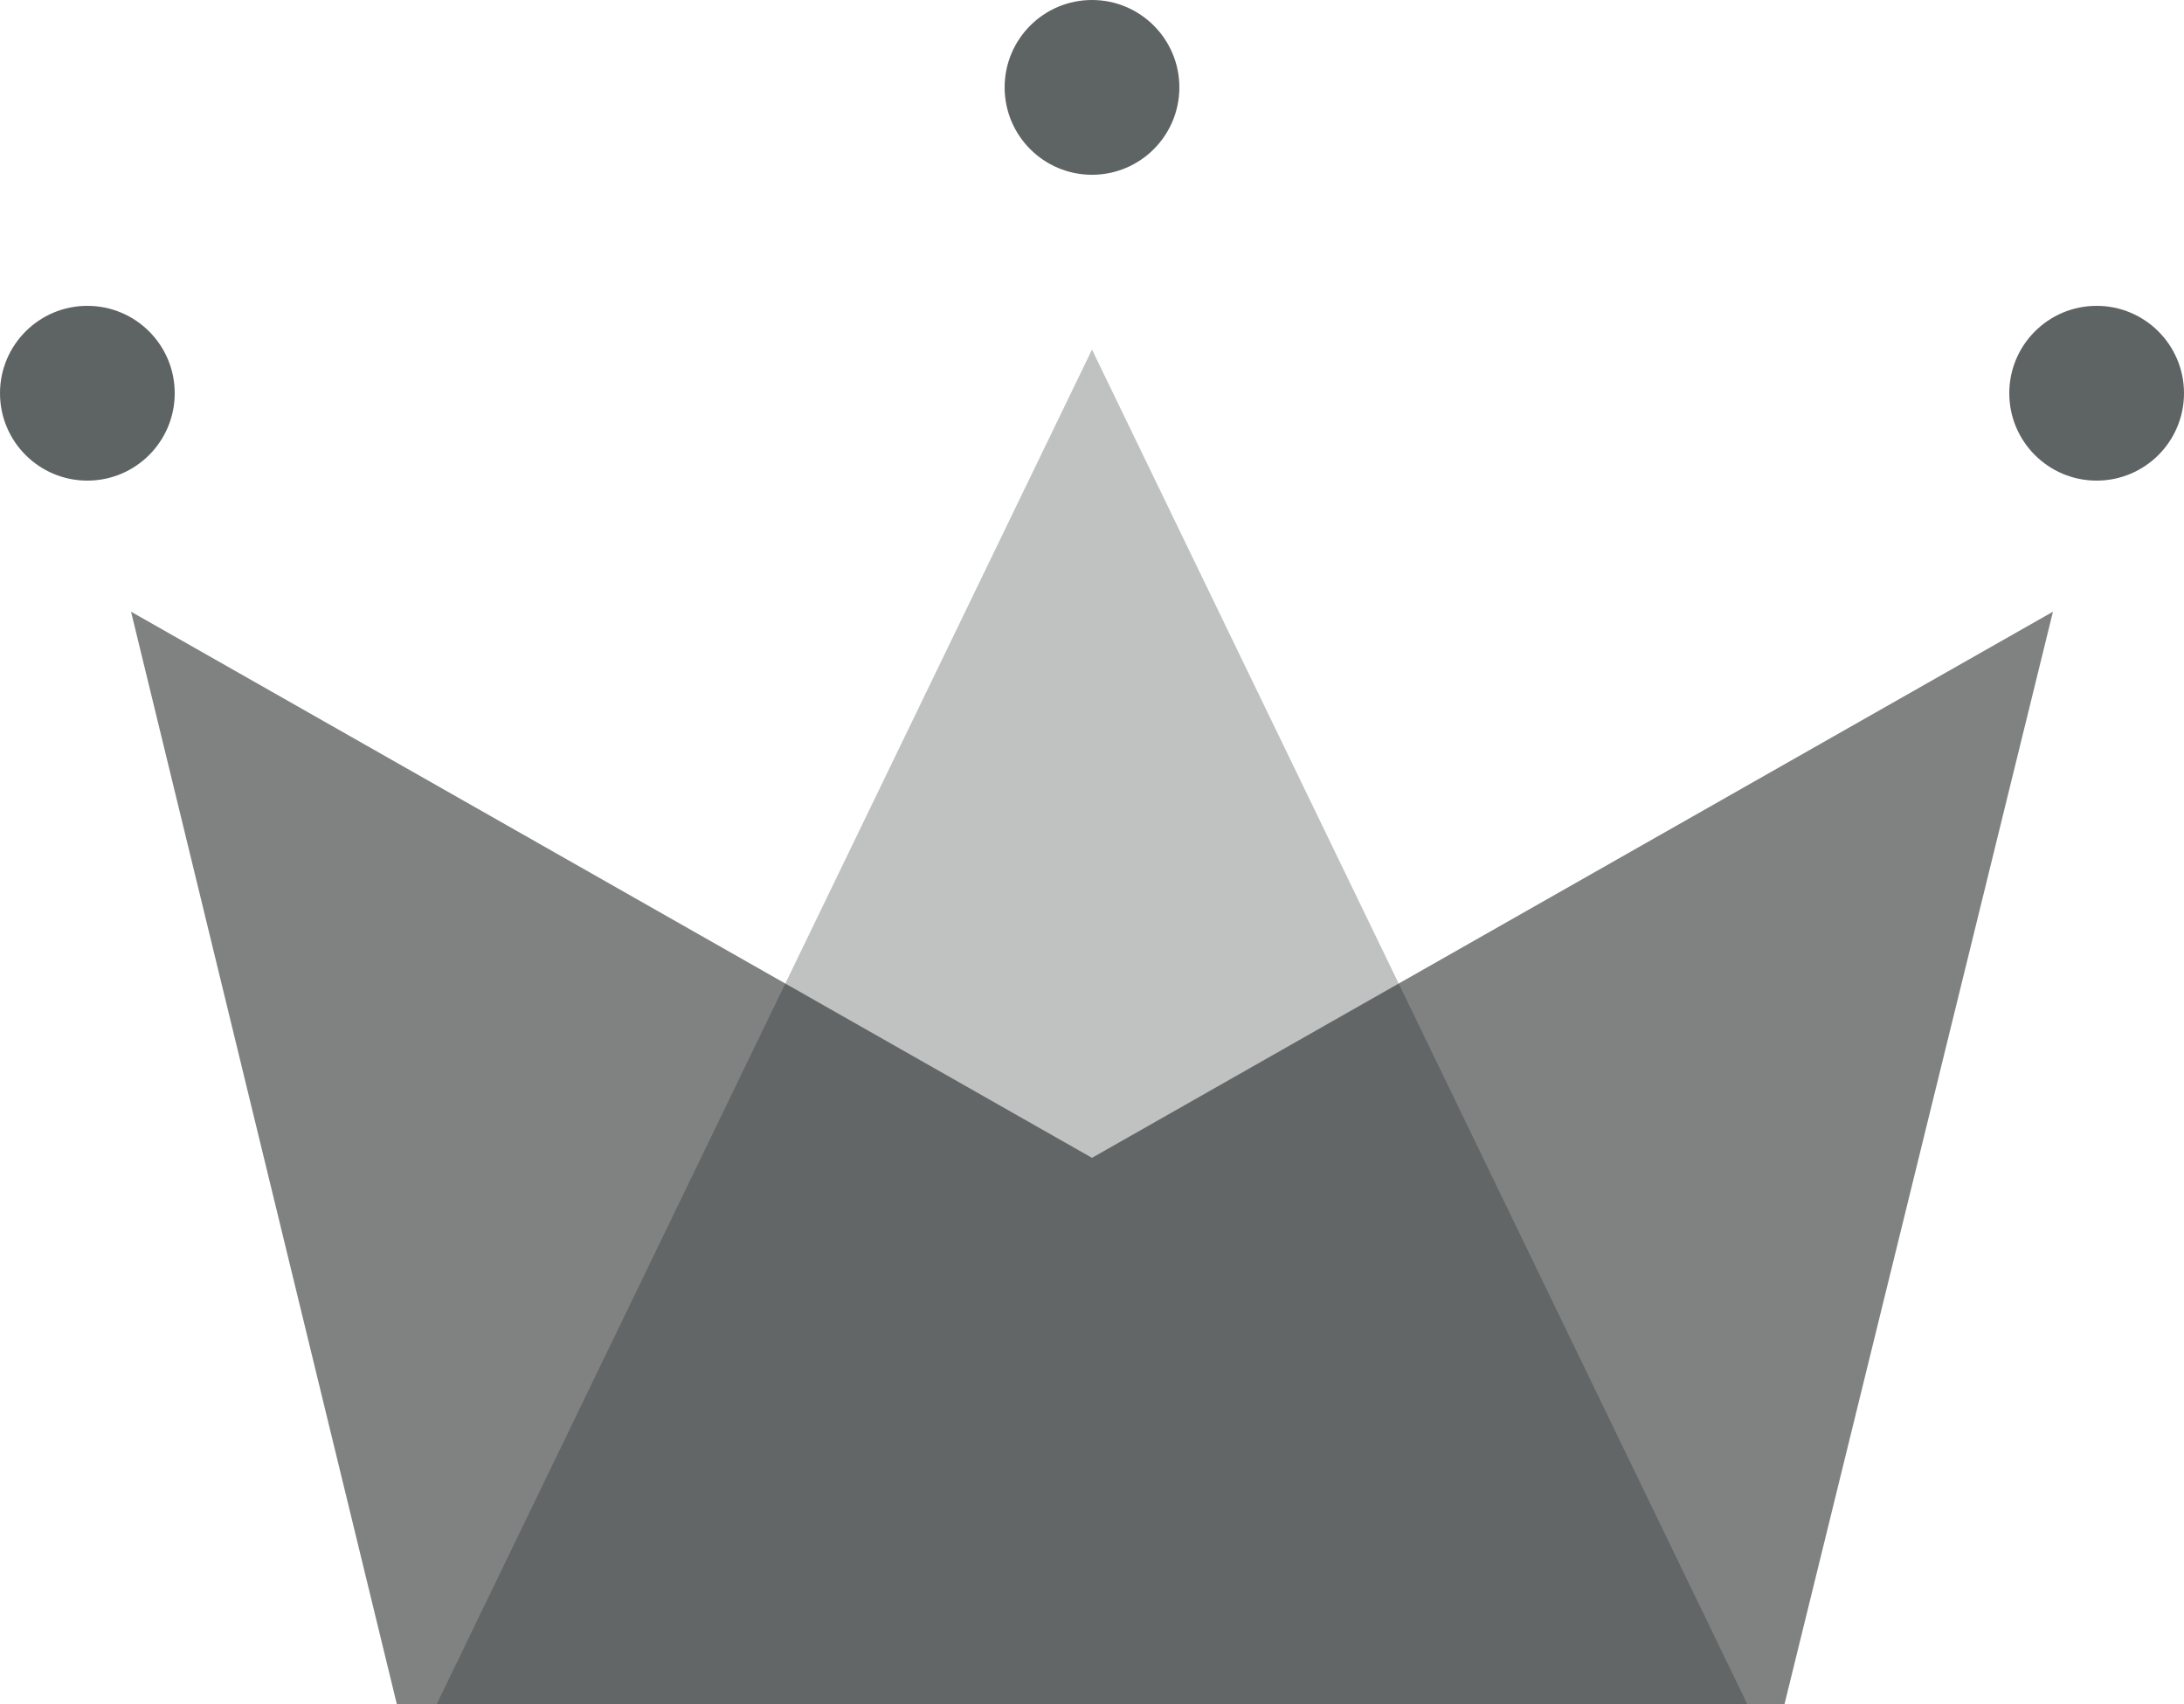
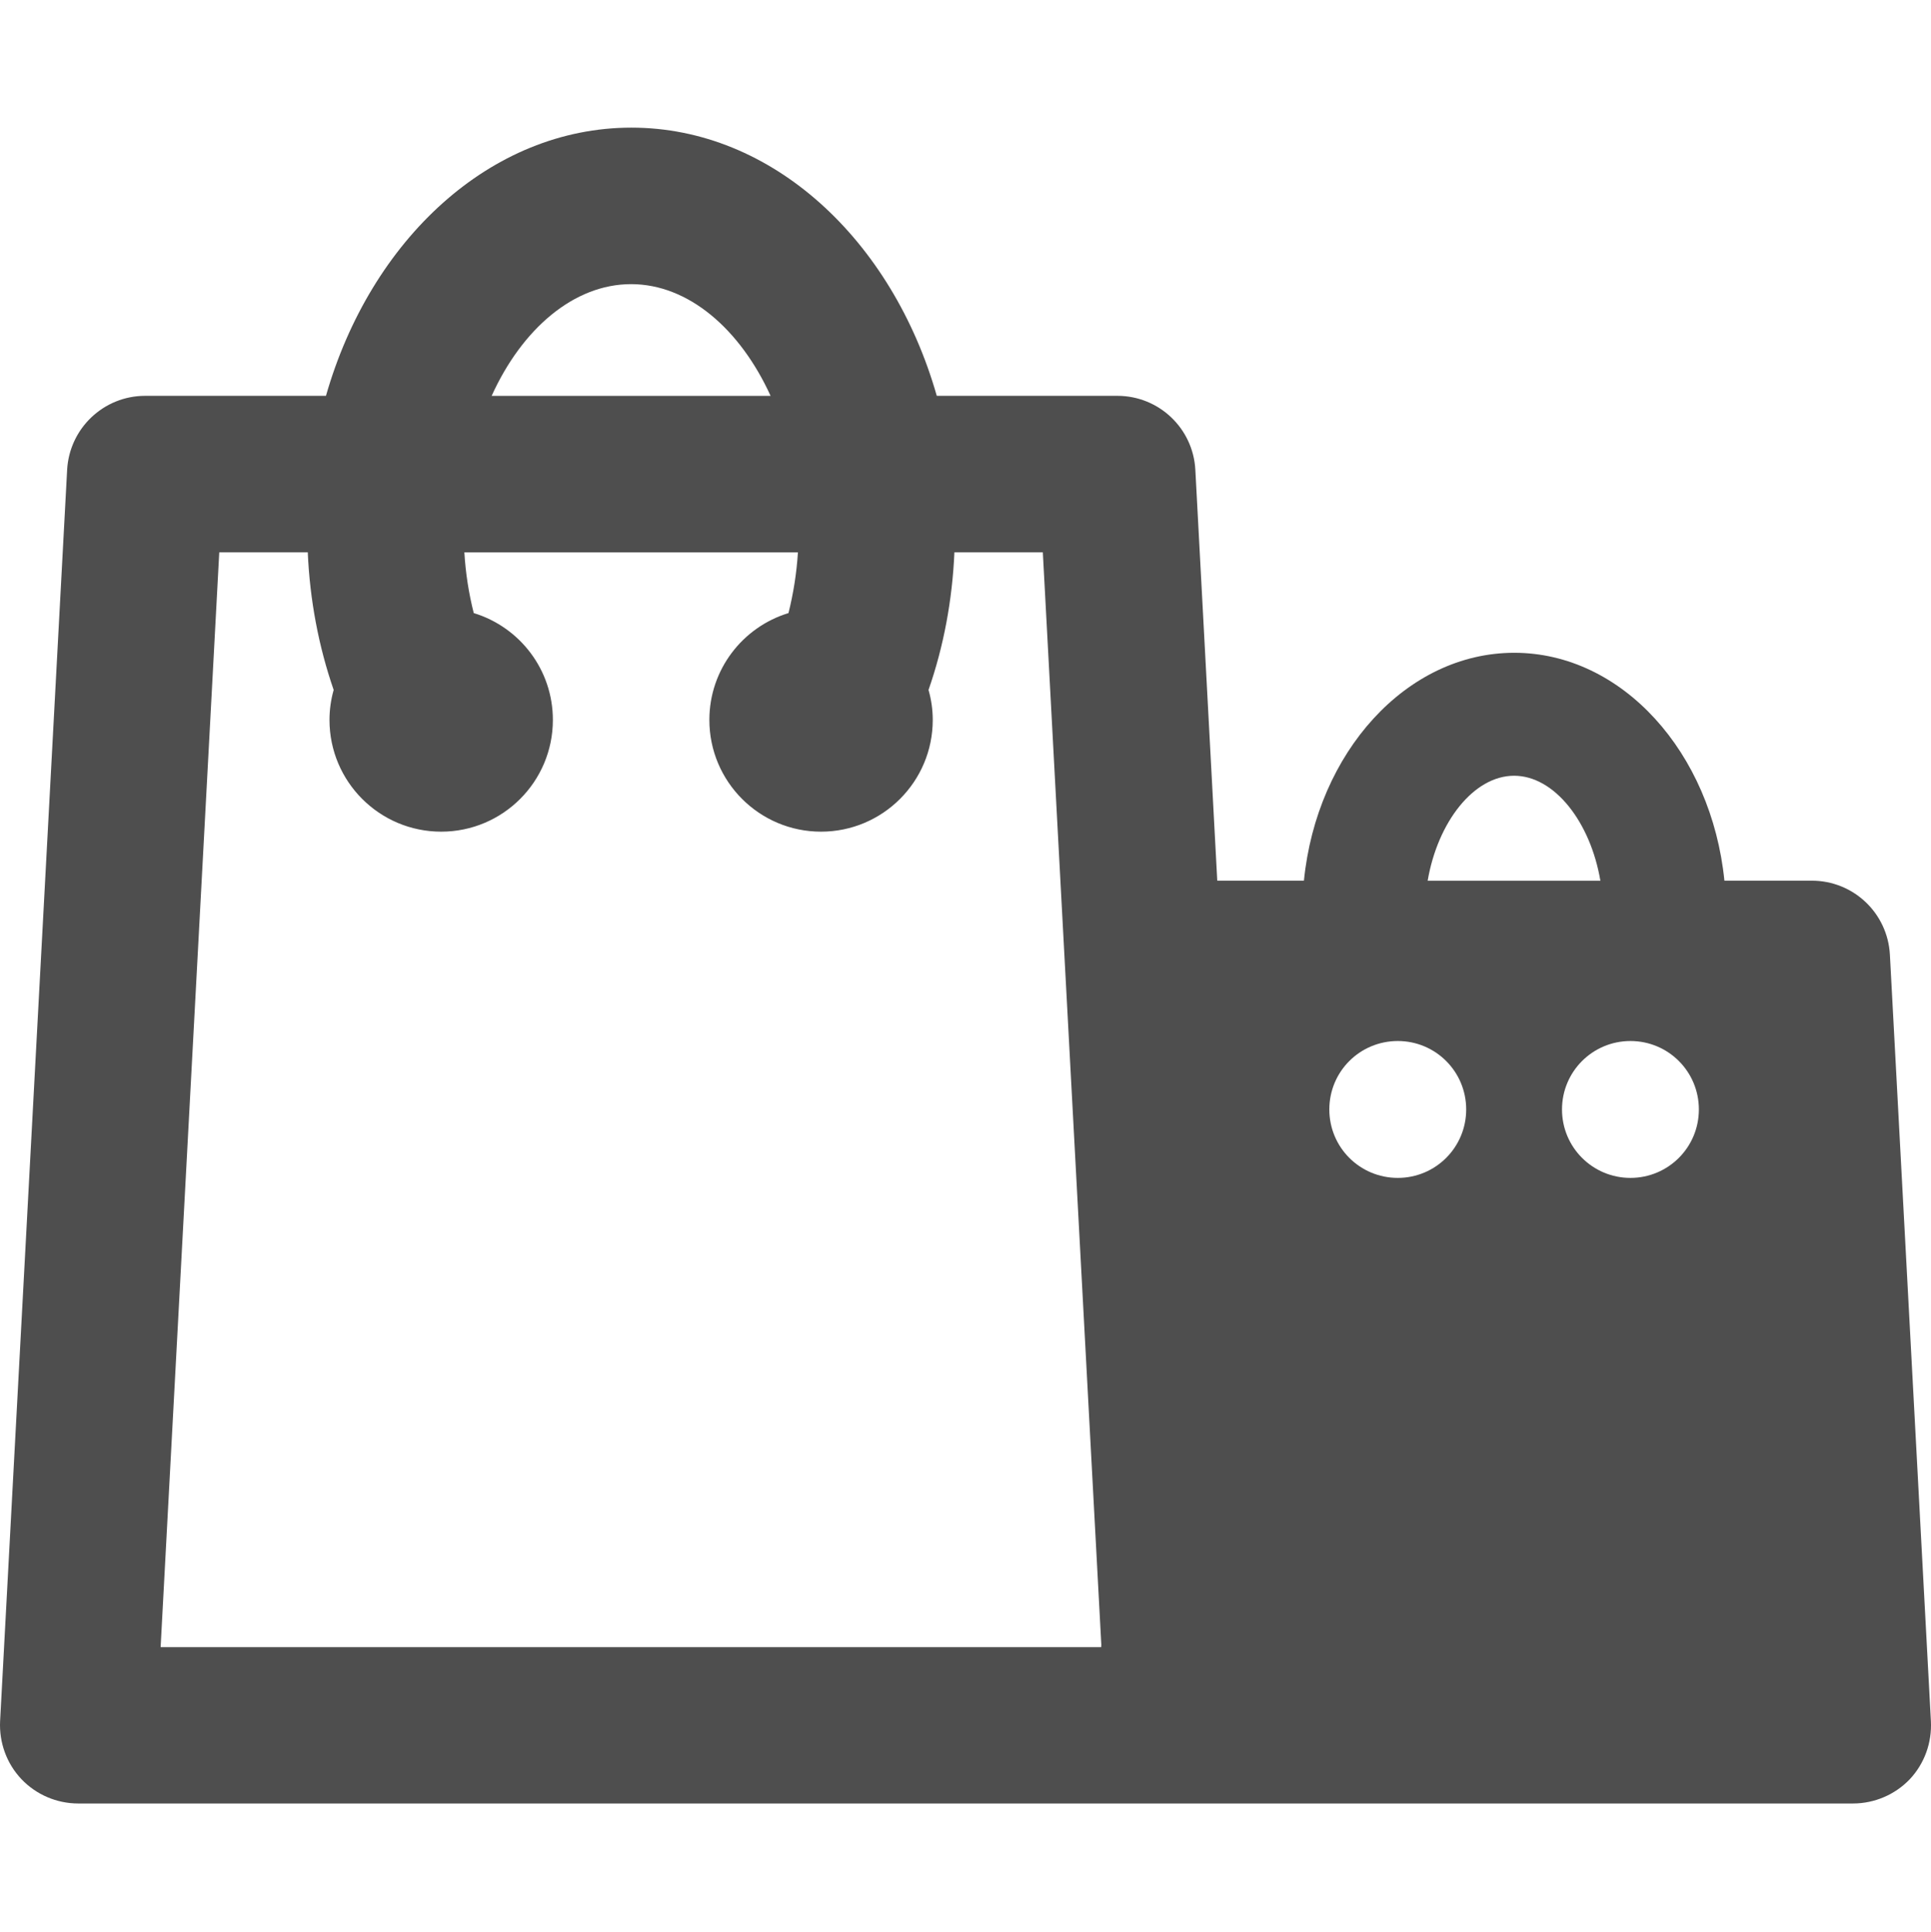
- <svg xmlns="http://www.w3.org/2000/svg" width="50px" height="39px" viewBox="0 0 50 39" version="1.1">
-   <g id="WiP" stroke="none" stroke-width="1" fill="none" fill-rule="evenodd">
-     <g id="Artboard" transform="translate(-90, -38)">
-       <g id="Group" transform="translate(90, 38)">
-         <polygon id="Rectangle" fill="#808282" points="3 14 25 26.5 47 14 40.855 39 9.084 39" />
-         <polygon id="Triangle" fill-opacity="0.263" fill="#101A1A" points="25 8 40 39 10 39" />
-         <circle id="Oval" fill="#5E6363" cx="2" cy="9" r="2" />
-         <circle id="Oval" fill="#5E6363" cx="25" cy="2" r="2" />
-         <circle id="Oval" fill="#5E6363" cx="48" cy="9" r="2" />
-       </g>
-     </g>
+ <svg version="1.1" id="Capa_1" x="0px" y="0px" width="38.855px" height="38.856px" viewBox="0 0 38.855 38.856" style="enable-background:new 0 0 38.855 38.856;" fill="#4e4e4e">
+   <g>
+     <path d="M38.854,34.629l-0.825-15.42c-0.045-0.837-0.733-1.49-1.572-1.49h-1.758c-0.26-2.58-2.058-4.585-4.229-4.585             s-3.974,2.005-4.232,4.585h-1.744l-0.441-8.266c-0.044-0.835-0.733-1.489-1.569-1.489h-3.634c-0.896-3.14-3.312-5.396-6.145-5.396             c-2.834,0-5.248,2.256-6.146,5.396H2.922c-0.837,0-1.525,0.654-1.571,1.489L0.002,34.629c-0.021,0.432,0.132,0.854,0.43,1.168             c0.297,0.312,0.71,0.489,1.143,0.489h22.078h0.176h13.457c0.433,0,0.847-0.178,1.144-0.489             C38.724,35.484,38.877,35.061,38.854,34.629z M12.699,5.717c1.154,0,2.195,0.905,2.807,2.248H9.893             C10.502,6.621,11.544,5.717,12.699,5.717z M22.158,33.141H3.232l1.18-22.029h1.781c0.041,0.959,0.219,1.896,0.521,2.769             C6.66,14.073,6.63,14.276,6.63,14.485c0,1.241,1.006,2.248,2.248,2.248c1.241,0,2.247-1.007,2.247-2.248             c0-1.014-0.67-1.869-1.592-2.15c-0.1-0.393-0.164-0.802-0.189-1.222h6.712c-0.026,0.42-0.092,0.829-0.19,1.222             c-0.922,0.281-1.592,1.137-1.592,2.15c0,1.241,1.006,2.248,2.247,2.248c1.241,0,2.248-1.007,2.248-2.248             c0-0.209-0.03-0.411-0.085-0.604c0.305-0.873,0.479-1.81,0.521-2.769h1.779l1.177,21.979L22.158,33.141z M30.467,15.608             c0.812,0,1.537,0.932,1.736,2.112h-3.475C28.93,16.538,29.655,15.608,30.467,15.608z M28.127,23.699             c-0.764,0-1.378-0.614-1.378-1.377s0.614-1.377,1.378-1.377c0.76,0,1.376,0.614,1.376,1.377S28.887,23.699,28.127,23.699z             M32.808,23.699c-0.76,0-1.377-0.614-1.377-1.377s0.617-1.377,1.377-1.377c0.762,0,1.377,0.614,1.377,1.377             S33.569,23.699,32.808,23.699z" />
  </g>
</svg>
